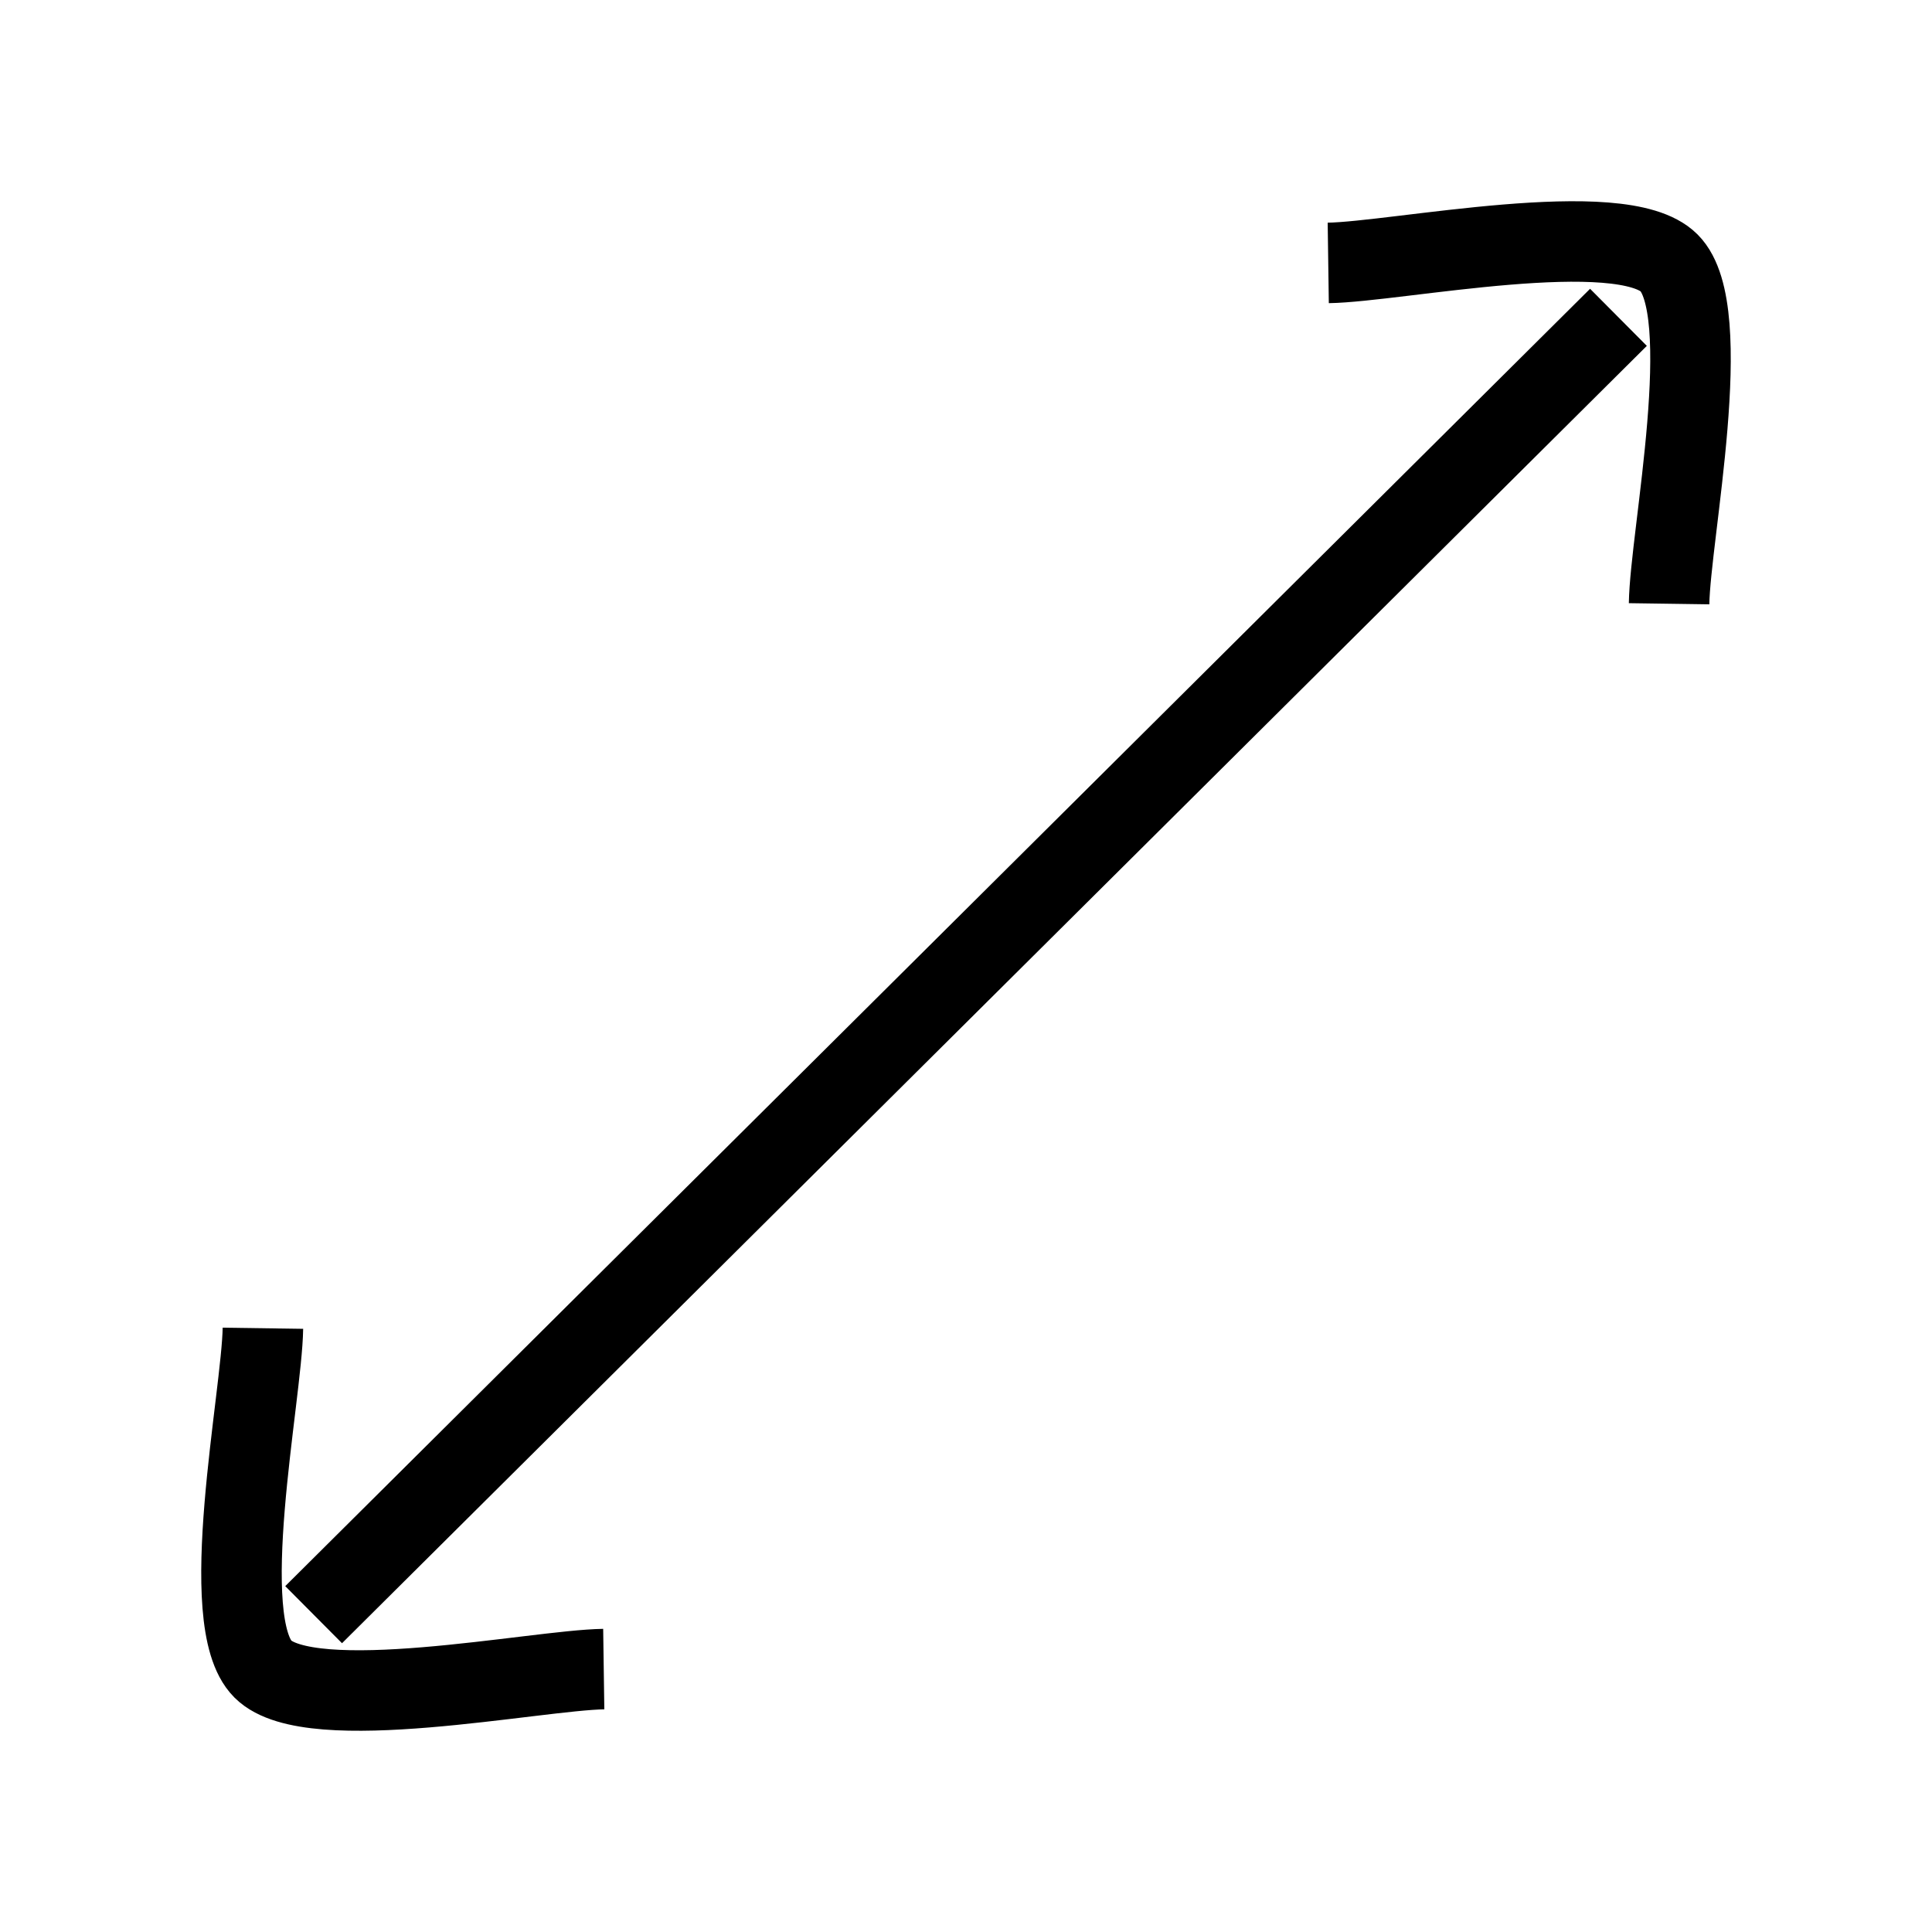
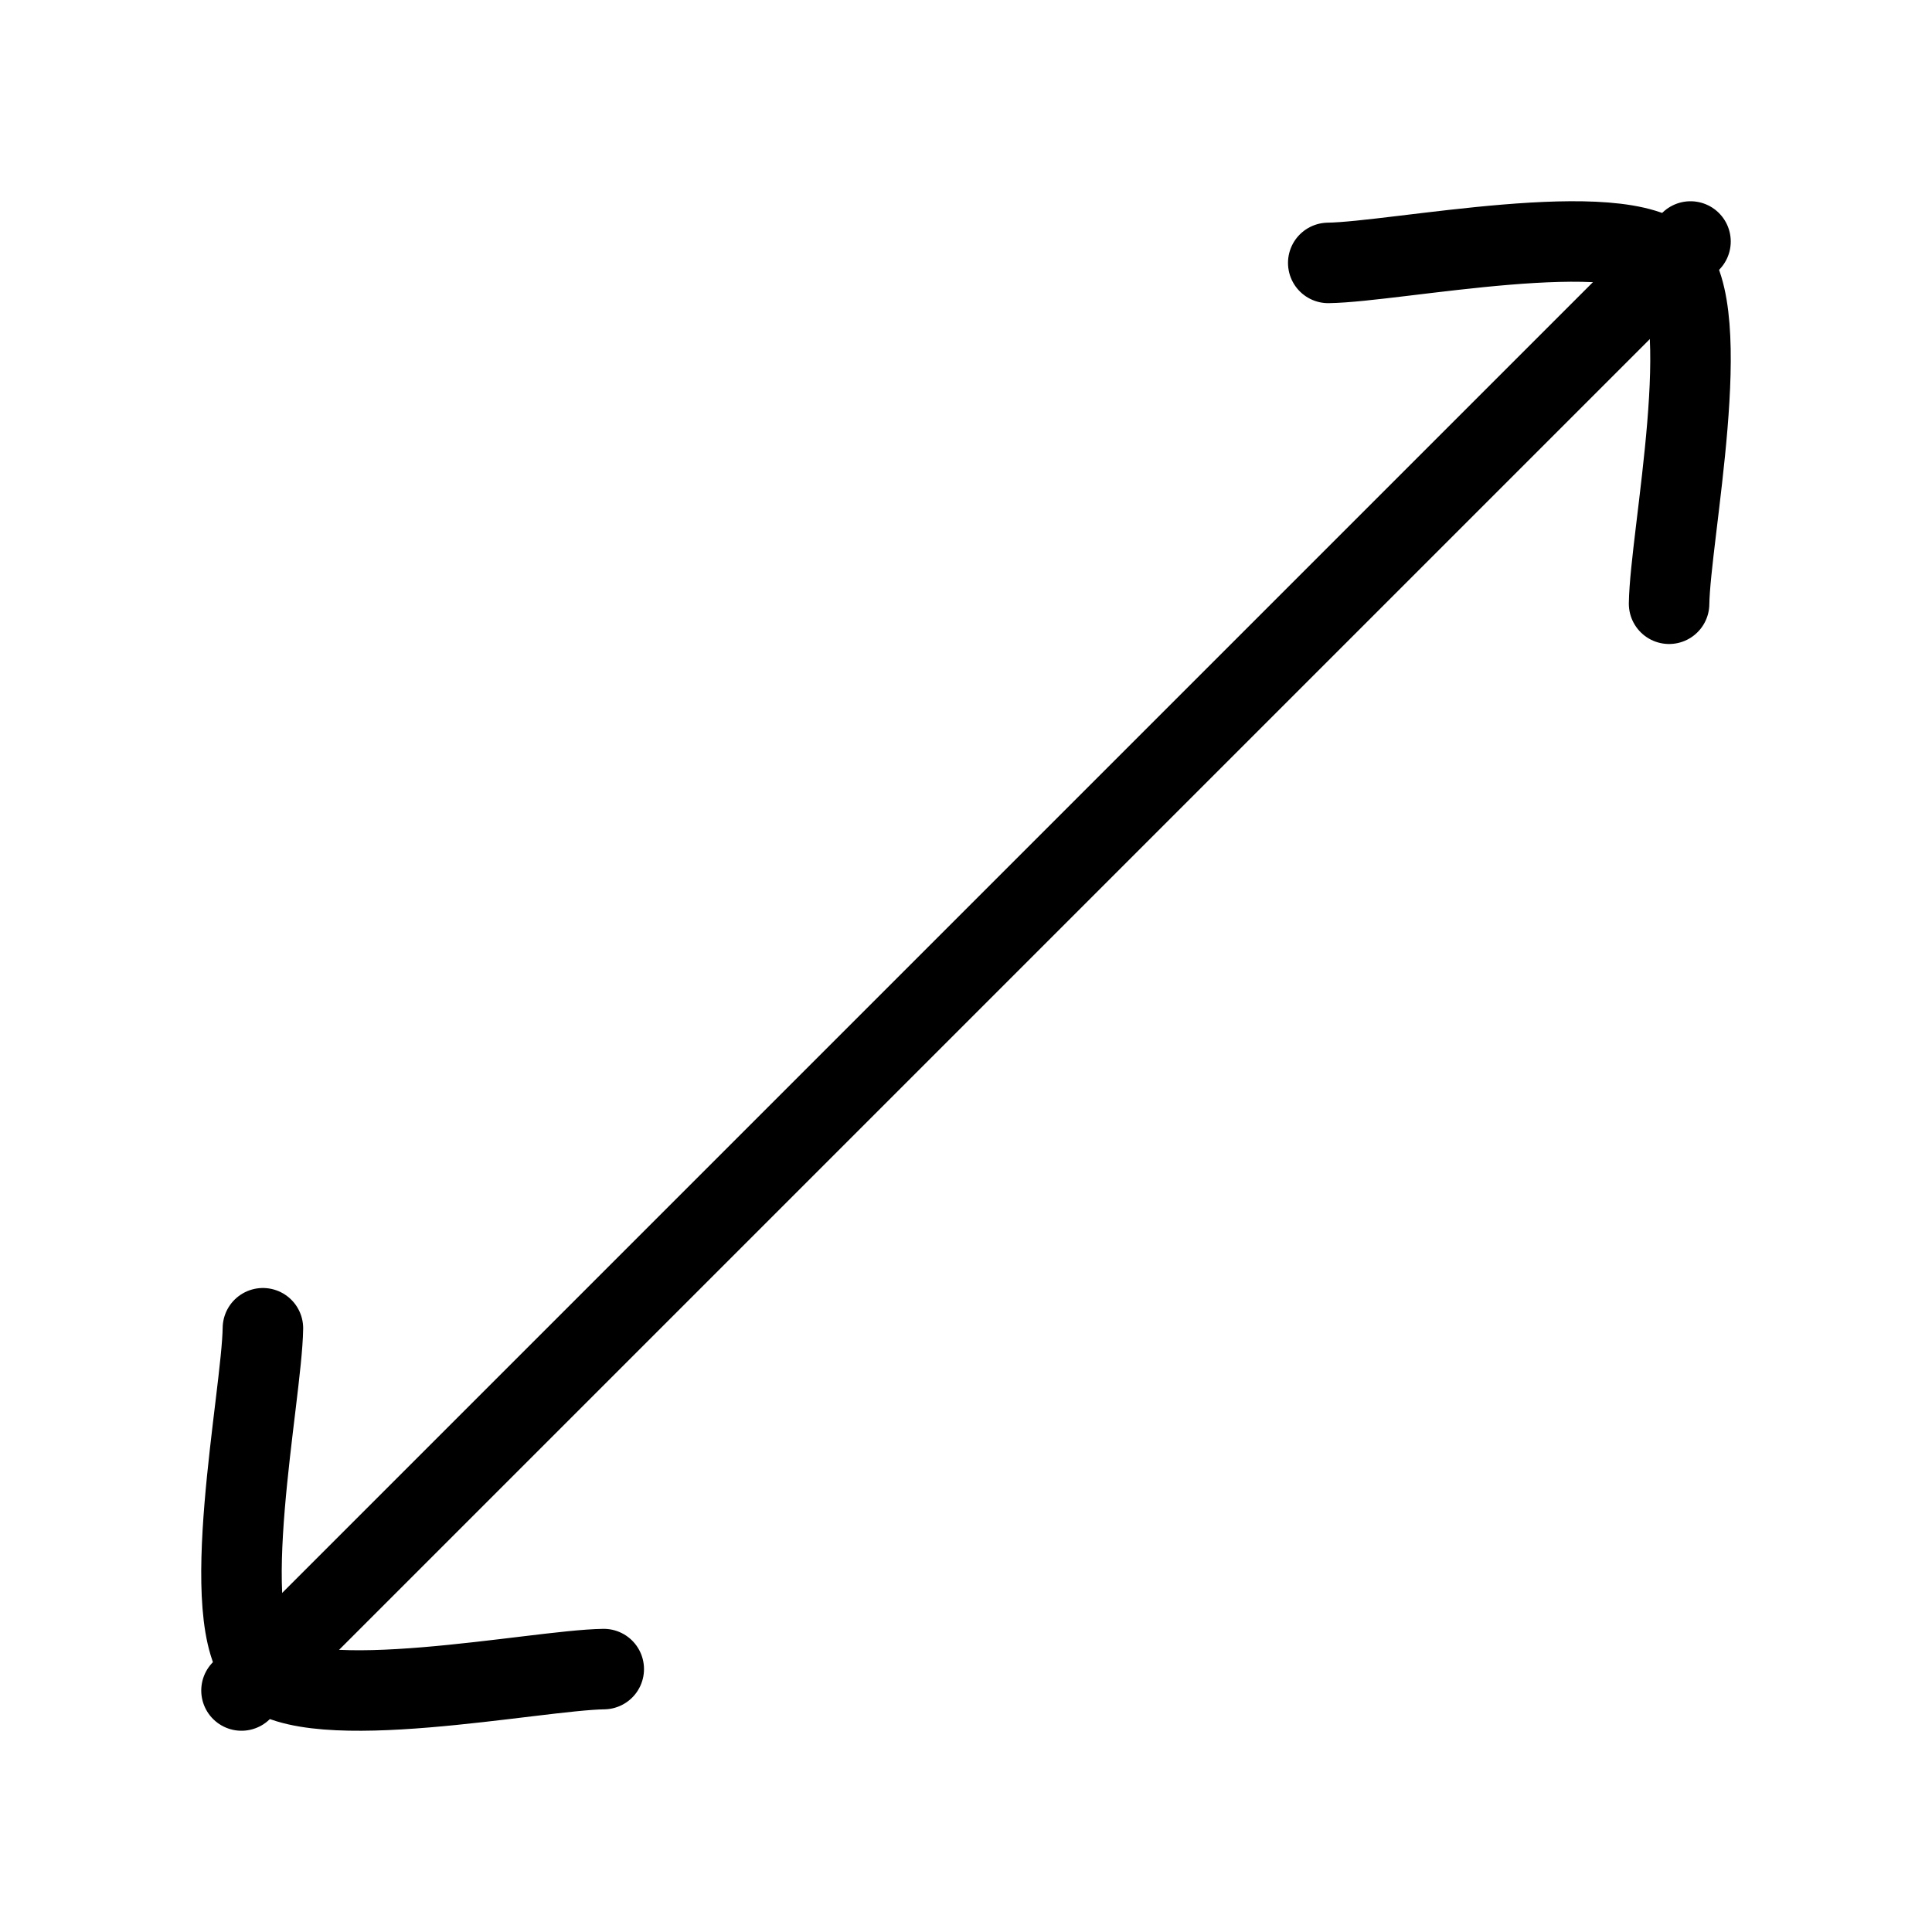
<svg xmlns="http://www.w3.org/2000/svg" width="24" height="24" viewBox="0 0 24 24" fill="none">
-   <path d="M16.5 3.266C17.345 3.254 20.141 2.673 20.734 3.266C21.327 3.859 20.746 6.656 20.734 7.5" stroke="currentColor" strokeLinecap="round" strokeLinejoin="round" strokeWidth="1.5" />
-   <path d="M3.266 16.5C3.254 17.344 2.673 20.141 3.266 20.734C3.859 21.327 6.656 20.746 7.5 20.734" stroke="currentColor" strokeLinecap="round" strokeLinejoin="round" strokeWidth="1.5" />
-   <path d="M3.896 20.058L20.105 3.942" stroke="currentColor" strokeLinecap="round" strokeLinejoin="round" strokeWidth="1.5" />
+   <path d="M16.5 3.266C17.345 3.254 20.141 2.673 20.734 3.266C21.327 3.859 20.746 6.656 20.734 7.5" stroke="black" stroke-linecap="round" />
+   <path d="M3.266 16.5C3.254 17.344 2.673 20.141 3.266 20.734C3.859 21.327 6.656 20.746 7.5 20.734" stroke="black" stroke-linecap="round" />
+   <path d="M3 21L21 3" stroke="black" stroke-linecap="round" />
</svg>
